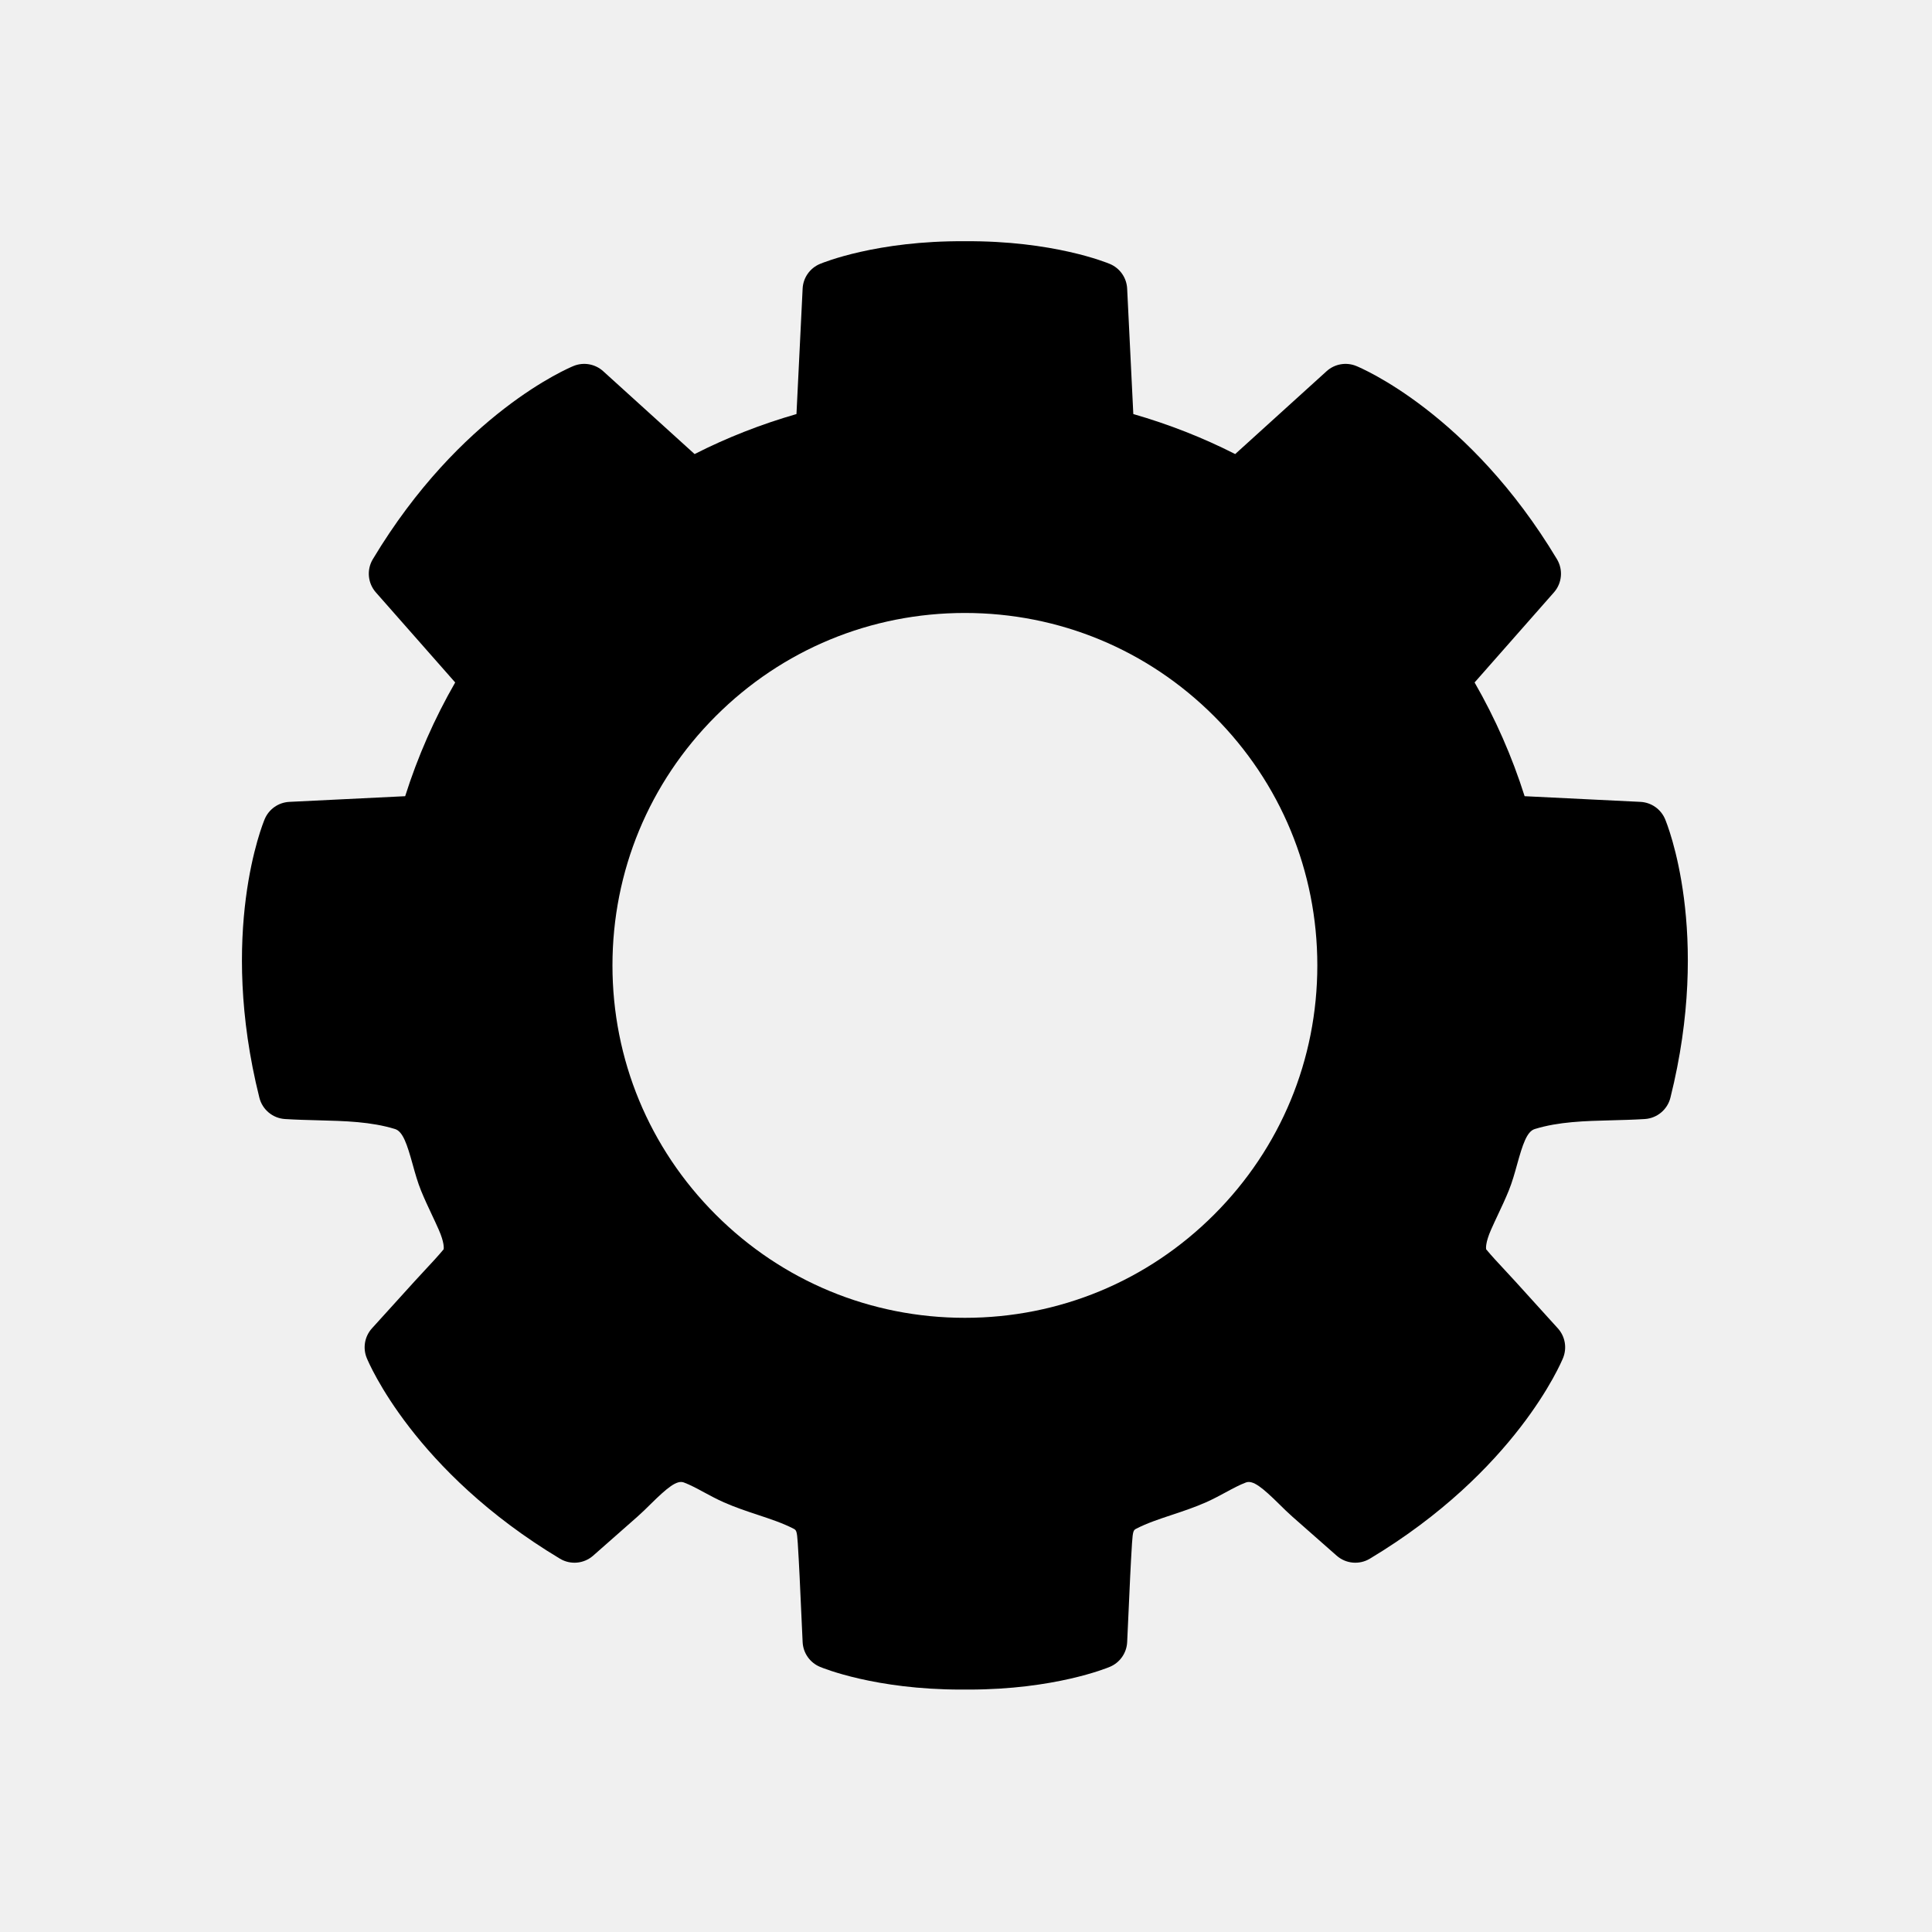
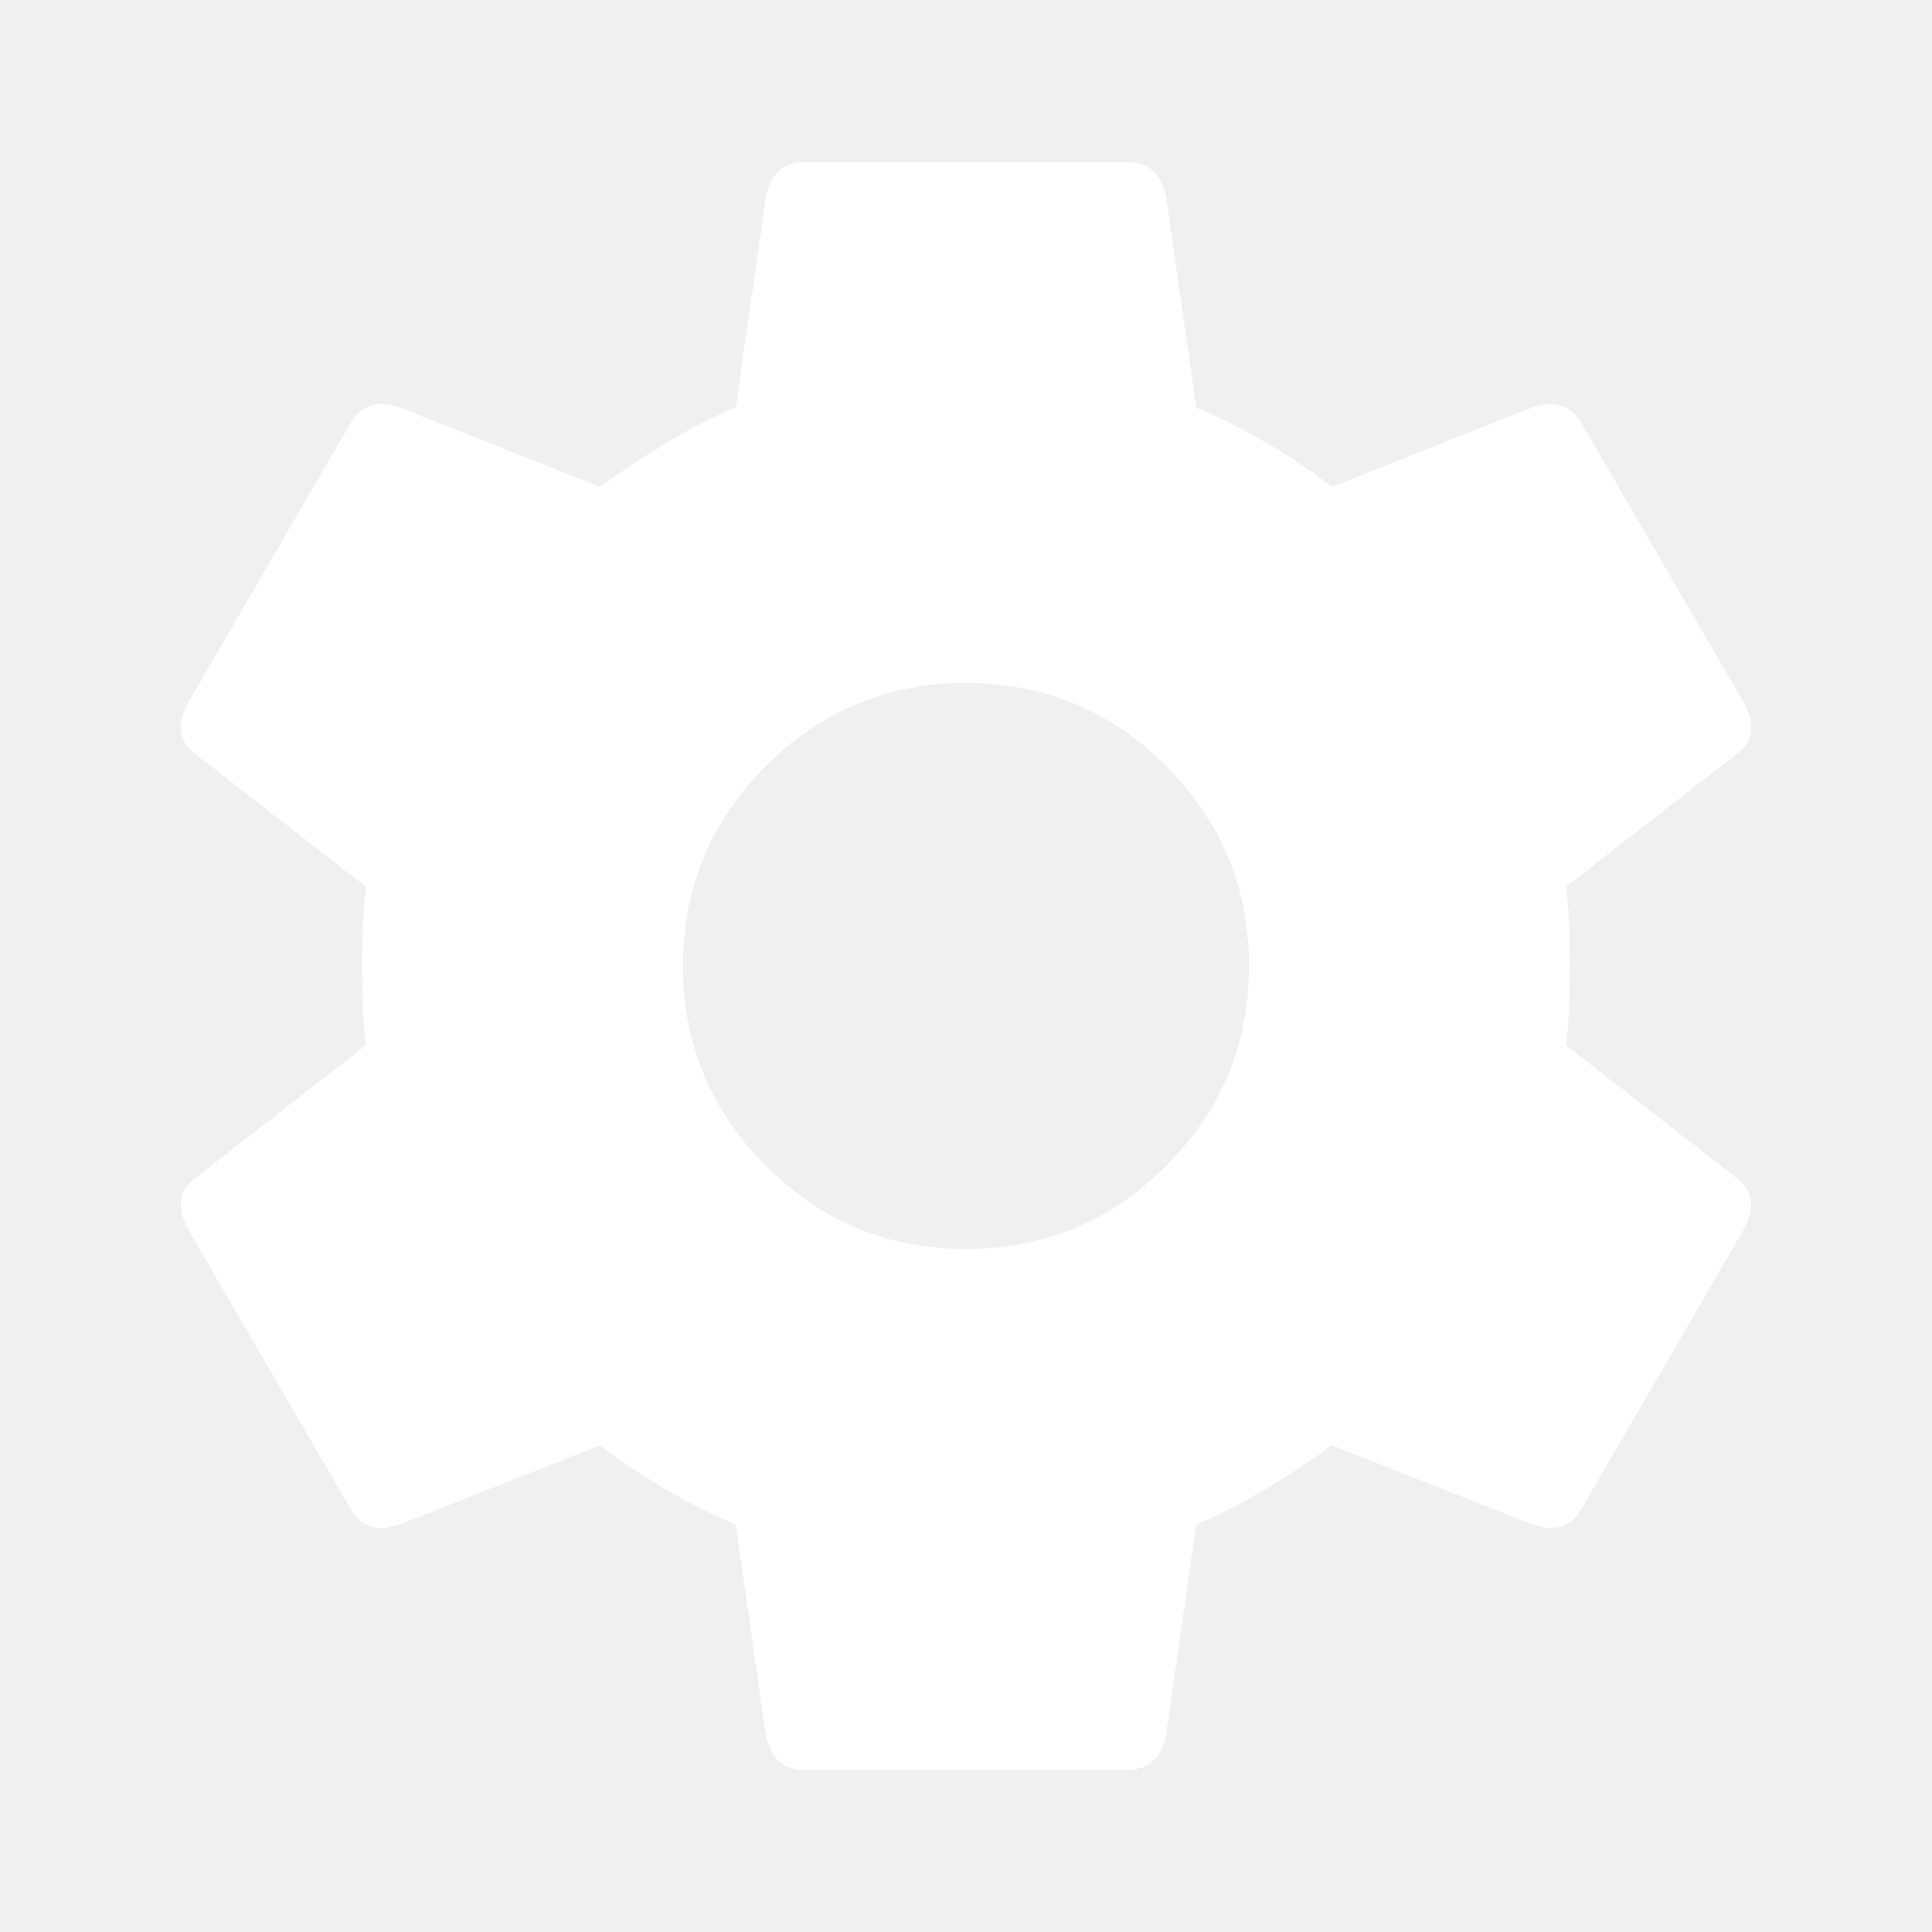
- <svg xmlns="http://www.w3.org/2000/svg" t="1558748059156" class="icon" style="" viewBox="0 0 1024 1024" version="1.1" p-id="2607" width="200" height="200">
+ <svg xmlns="http://www.w3.org/2000/svg" t="1558856868967" class="icon" style="" viewBox="0 0 1024 1024" version="1.1" p-id="10637" width="400" height="400">
  <defs>
    <style type="text/css" />
  </defs>
-   <path d="M882.528 434.15c-2.235-5.304-7.312-8.854-13.059-9.138l-61.39-3.01c-6.635-20.974-15.522-41.176-26.514-60.283l42.052-47.743c4.308-4.889 4.956-12.004 1.602-17.593-46.384-77.304-103.97-101.423-106.4-102.41-5.332-2.17-11.432-1.091-15.693 2.77L654.674 240.664c-17.004-8.654-35.092-15.757-53.996-21.21l-3.265-66.49c-0.28-5.748-3.833-10.825-9.134-13.059-1.683-0.709-30.194-12.391-76.867-12.051-46.673-0.34-75.183 11.342-76.867 12.051-5.301 2.235-8.854 7.312-9.134 13.059l-3.265 66.49c-18.904 5.453-36.991 12.556-53.996 21.21l-48.45-43.922c-4.261-3.861-10.361-4.941-15.693-2.77-2.43 0.987-60.016 25.107-106.4 102.41-3.353 5.588-2.706 12.703 1.602 17.593l42.052 47.743c-10.992 19.107-19.879 39.309-26.514 60.283l-61.39 3.01c-5.748 0.284-10.825 3.834-13.059 9.138-1.015 2.415-24.687 60.191-2.822 147.652 1.583 6.324 7.072 10.893 13.575 11.309 5.892 0.371 11.752 0.524 17.42 0.667 14.498 0.372 28.193 0.723 40.909 4.634 4.213 1.294 6.436 8.27 9.35 18.763 1.287 4.641 2.618 9.437 4.484 14.01 1.795 4.393 3.758 8.57 5.661 12.607 1.303 2.766 2.53 5.381 3.689 8.019 2.986 6.804 2.682 9.774 2.579 10.35-3.062 3.673-6.392 7.239-9.914 11.016-1.81 1.943-3.681 3.95-5.524 5.98l-22.561 24.891c-3.865 4.261-4.941 10.365-2.774 15.693 0.992 2.426 25.103 60.012 102.415 106.4 5.588 3.353 12.703 2.702 17.592-1.604l23.477-20.682c2.346-2.062 4.649-4.337 6.876-6.535 9.053-8.939 14.018-12.956 17.732-11.577 3.305 1.223 6.907 3.166 10.72 5.228 3.326 1.795 6.764 3.65 10.465 5.288 6.016 2.663 12.12 4.689 18.019 6.651 6.827 2.267 13.279 4.409 18.82 7.276 1.519 0.783 1.927 0.995 2.359 7.83 0.727 11.497 1.25 23.276 1.754 34.673 0.264 5.9 0.528 11.804 0.816 17.7 0.284 5.744 3.833 10.82 9.138 13.055 1.655 0.699 29.372 12.064 74.869 12.064 0.328 0 3.658 0 3.987 0 45.497 0 73.214-11.365 74.869-12.064 5.305-2.235 8.854-7.312 9.138-13.055 0.288-5.896 0.552-11.8 0.816-17.7 0.503-11.397 1.027-23.176 1.754-34.673 0.432-6.836 0.84-7.048 2.359-7.83 5.54-2.866 11.992-5.009 18.82-7.276 5.899-1.963 12.003-3.989 18.019-6.651 3.701-1.638 7.14-3.494 10.465-5.288 3.813-2.062 7.415-4.005 10.72-5.228 3.714-1.379 8.679 2.638 17.732 11.577 2.227 2.198 4.529 4.473 6.876 6.535l23.477 20.682c4.888 4.305 12.003 4.957 17.592 1.604 77.312-46.389 101.423-103.974 102.415-106.4 2.166-5.328 1.091-11.432-2.774-15.693l-22.561-24.891c-1.843-2.03-3.714-4.037-5.524-5.98-3.522-3.777-6.852-7.343-9.914-11.016-0.103-0.576-0.407-3.546 2.579-10.35 1.159-2.638 2.386-5.253 3.689-8.019 1.903-4.037 3.866-8.214 5.661-12.607 1.867-4.573 3.197-9.369 4.484-14.01 2.914-10.493 5.137-17.469 9.35-18.763 12.716-3.91 26.411-4.261 40.909-4.634 5.668-0.143 11.528-0.296 17.42-0.667 6.503-0.415 11.992-4.985 13.575-11.309C907.215 494.341 883.543 436.565 882.528 434.15zM643.499 643.762c-35.281 35.281-82.192 54.711-132.086 54.711s-96.807-19.431-132.086-54.711c-35.281-35.28-54.711-82.192-54.711-132.086 0-49.894 19.431-96.803 54.711-132.082 35.284-35.285 82.192-54.711 132.086-54.711s96.806 19.426 132.086 54.711c35.28 35.28 54.711 82.188 54.711 132.082C698.21 561.57 678.783 608.482 643.499 643.762z" p-id="2608" />
+   <path d="M512 661.995q61.995 0 106.005-44.011t44.011-106.005-44.011-106.005-106.005-44.011-106.005 44.011-44.011 106.005 44.011 106.005 106.005 44.011zM829.995 554.005l90.005 69.995q13.995 10.005 4.011 28.011l-85.995 148.011q-8 13.995-26.005 8l-106.005-42.005q-42.005 29.995-72 42.005l-16 112q-4.011 18.005-20.011 18.005l-172.011 0q-16 0-20.011-18.005l-16-112q-37.995-16-72-42.005l-106.005 42.005q-18.005 5.995-26.005-8l-85.995-148.011q-10.005-18.005 4.011-28.011l90.005-69.995q-2.005-13.995-2.005-42.005t2.005-42.005l-90.005-69.995q-13.995-10.005-4.011-28.011l85.995-148.011q8-13.995 26.005-8l106.005 42.005q42.005-29.995 72-42.005l16-112q4.011-18.005 20.011-18.005l172.011 0q16 0 20.011 18.005l16 112q37.995 16 72 42.005l106.005-42.005q18.005-5.995 26.005 8l85.995 148.011q10.005 18.005-4.011 28.011l-90.005 69.995q2.005 13.995 2.005 42.005t-2.005 42.005z" p-id="10638" fill="#ffffff" />
</svg>
